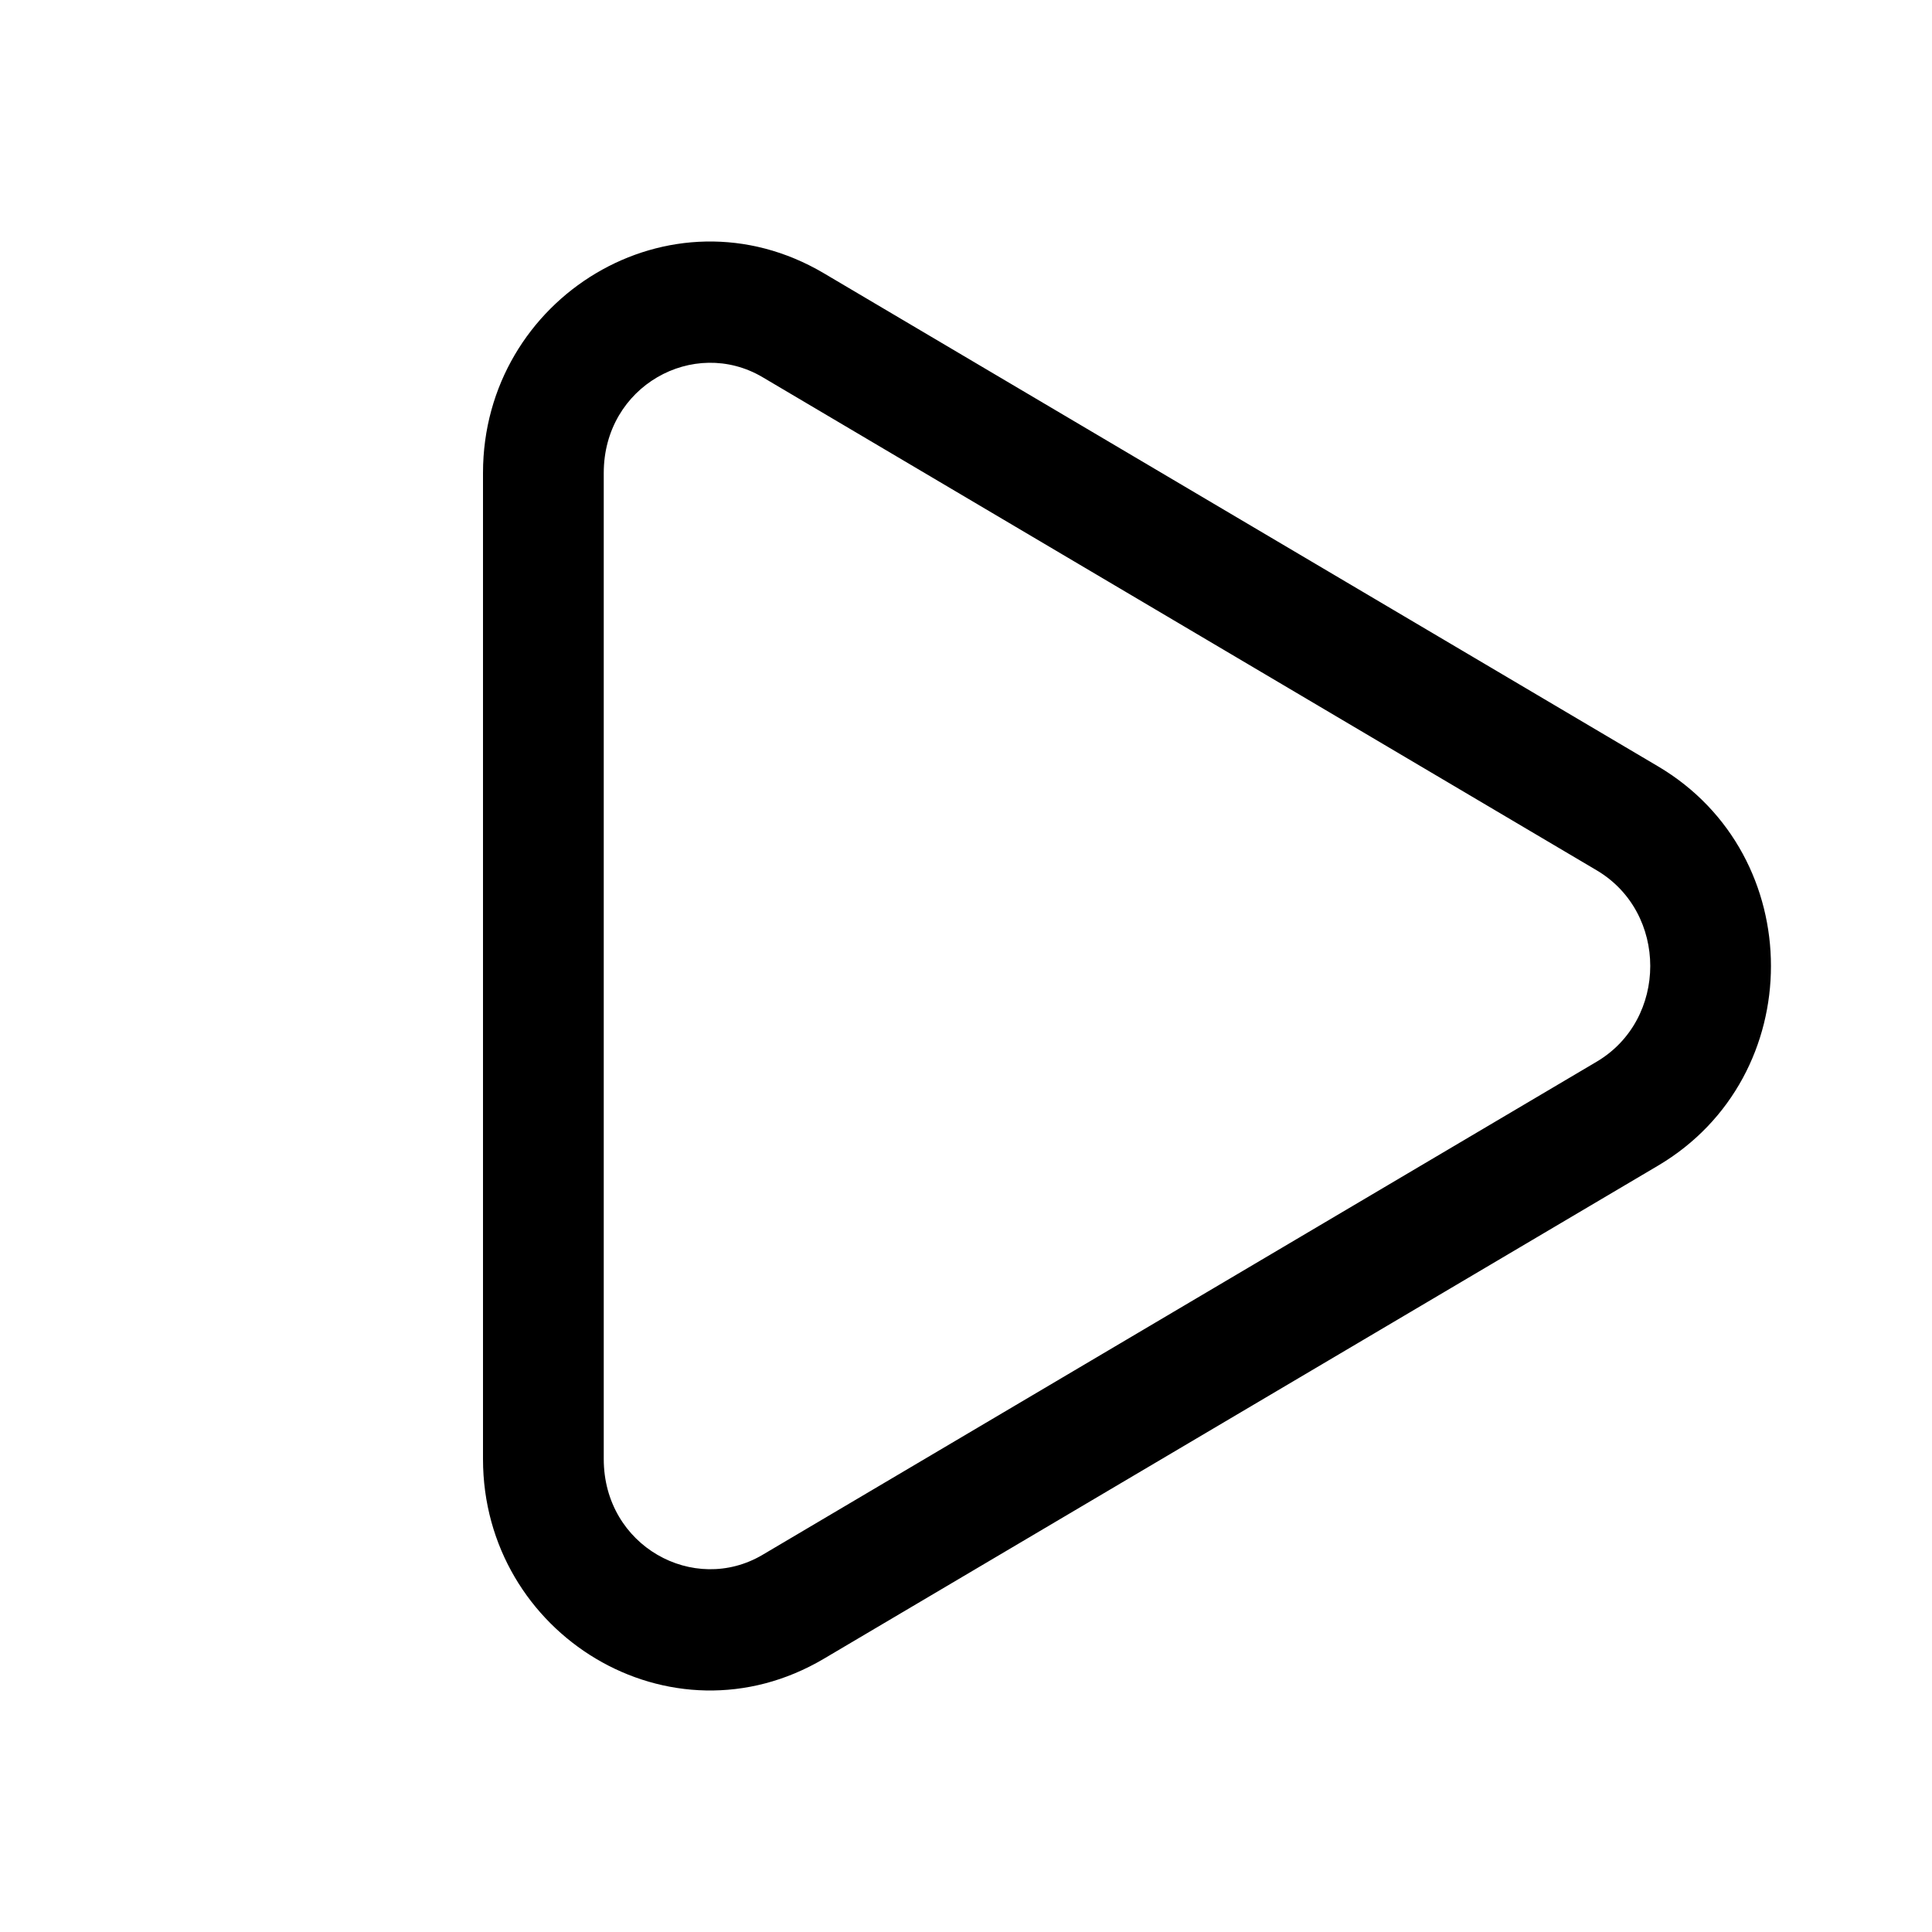
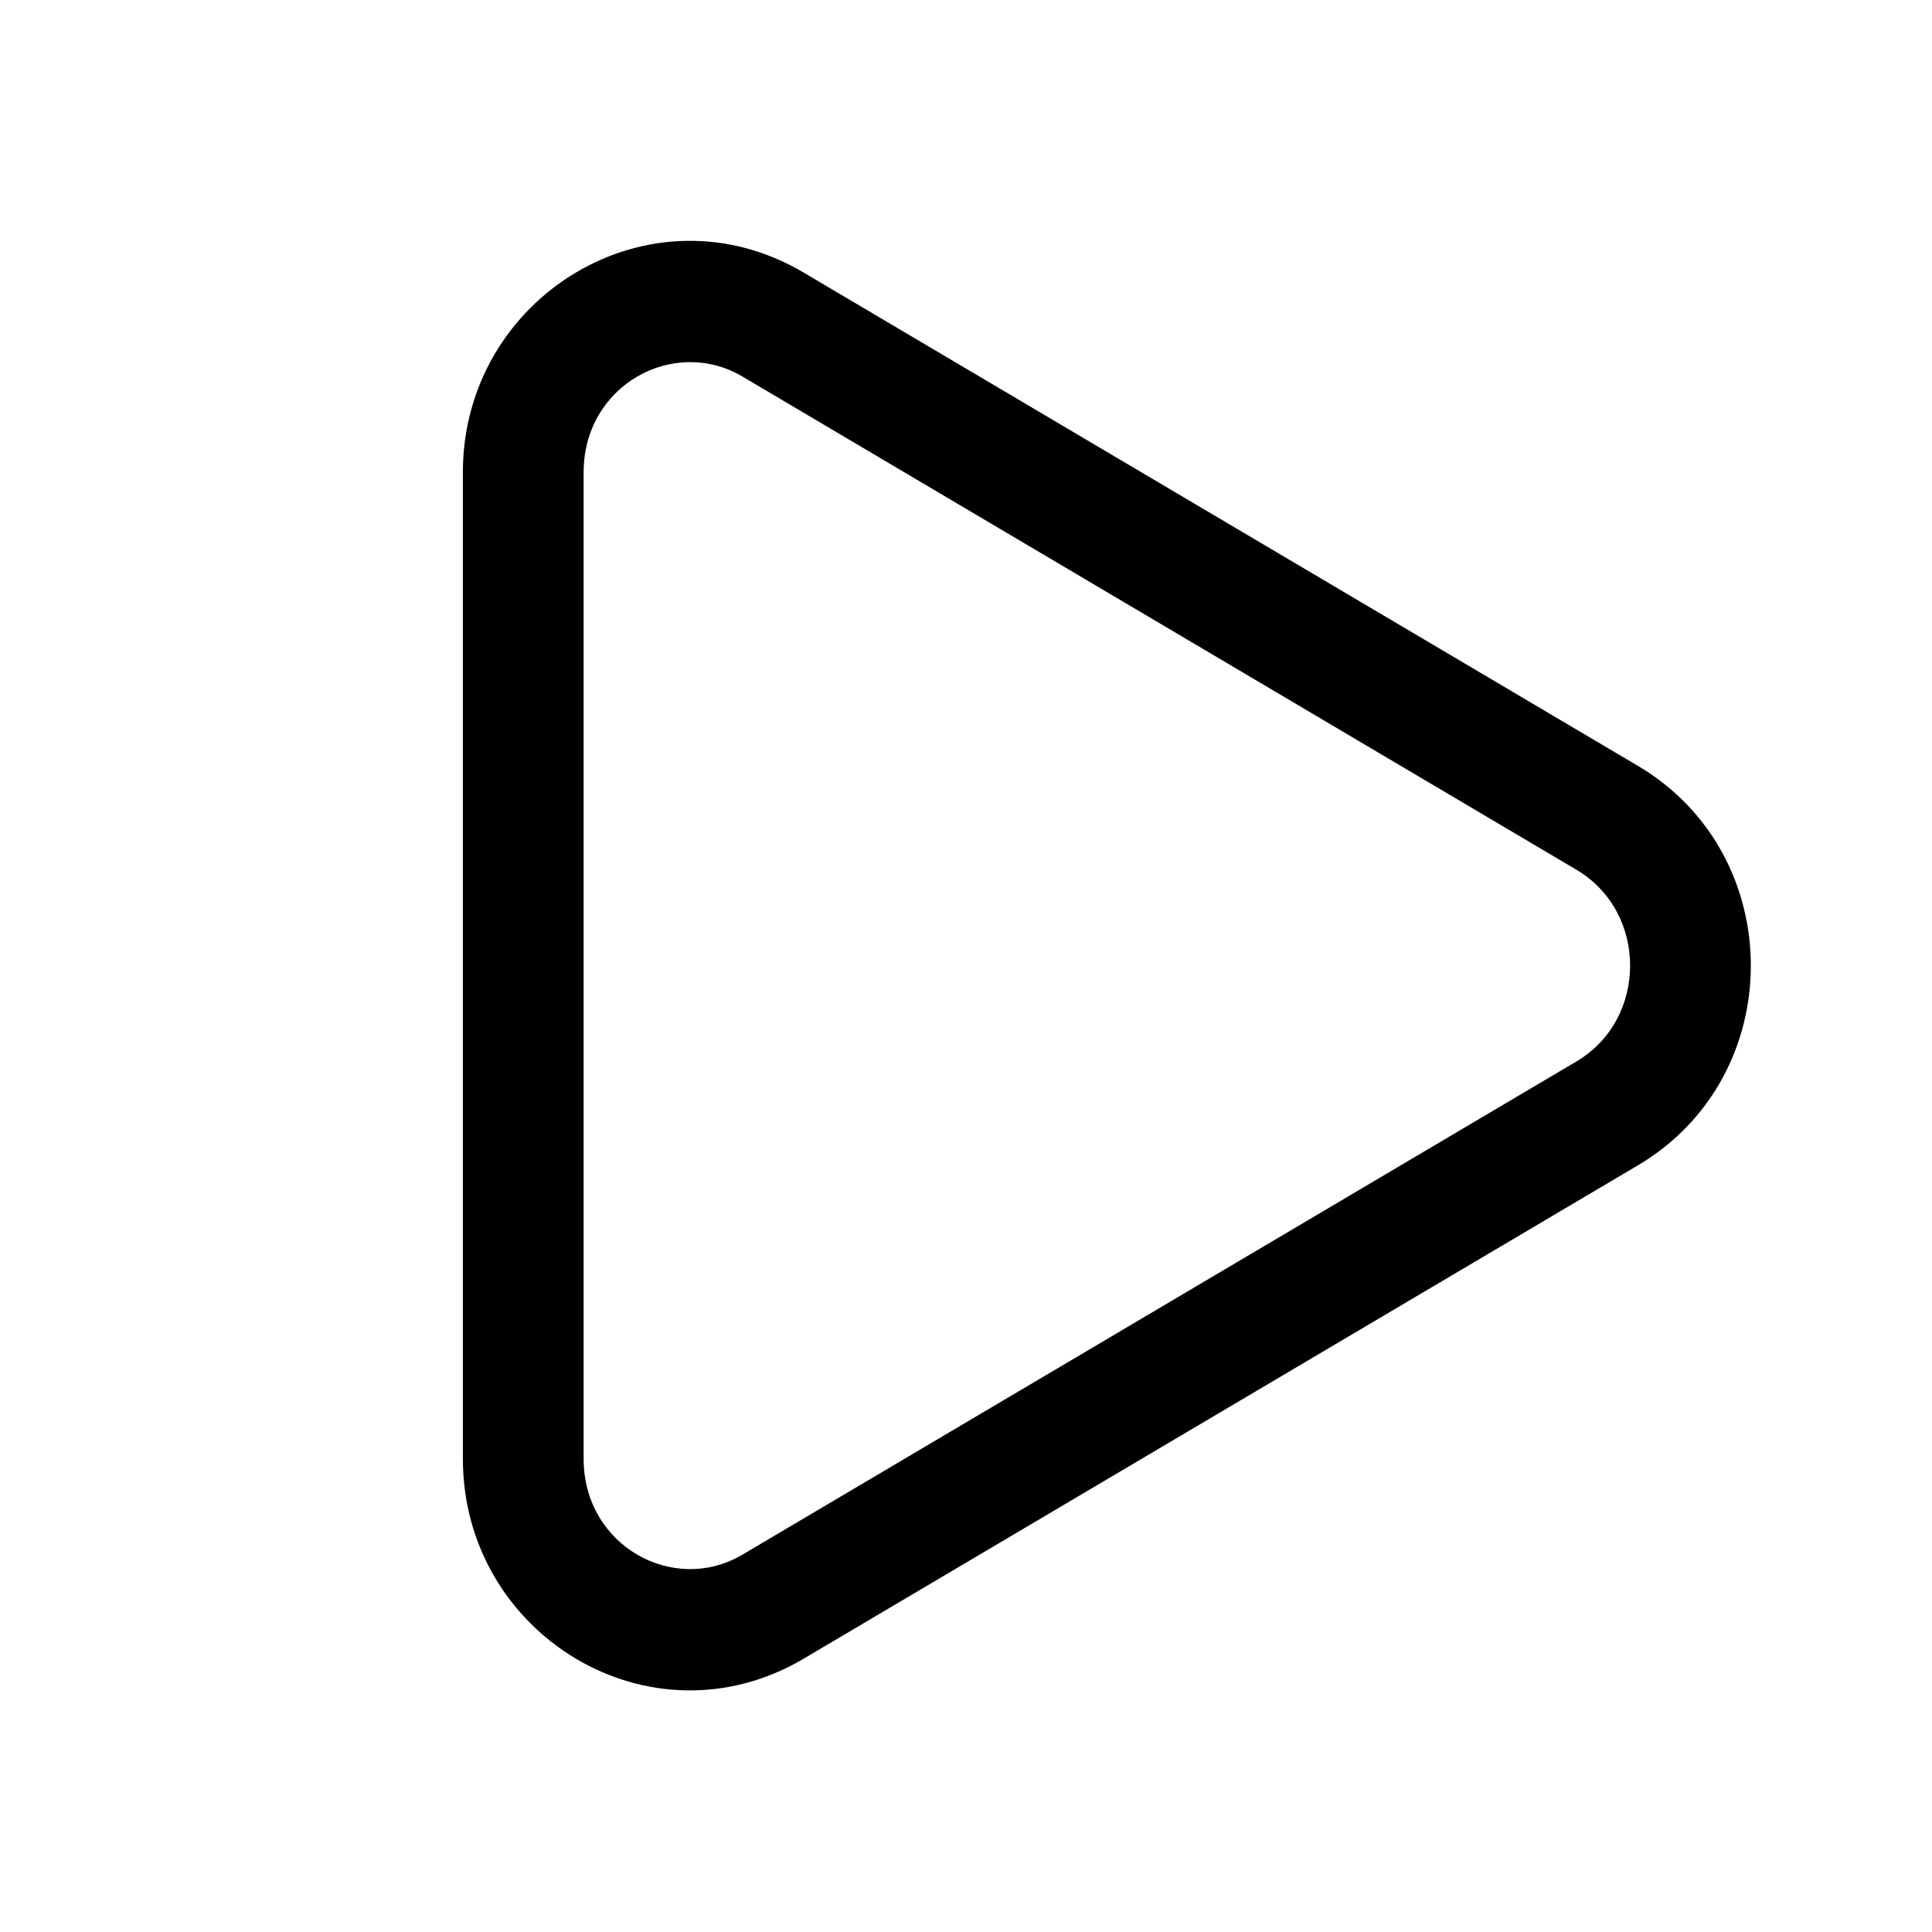
<svg xmlns="http://www.w3.org/2000/svg" width="24" height="24" fill="none" class="persona-icon" viewBox="0 0 24 24">
-   <path fill="currentColor" fill-rule="evenodd" d="M6 5.875c0-2.18 2.329-3.607 4.235-2.48L20.597 9.52c1.87 1.106 1.87 3.854 0 4.96l-10.362 6.125C8.33 21.732 6 20.305 6 18.125zm3.472-1.19c-.853-.503-1.972.108-1.972 1.19v12.25c0 1.082 1.12 1.693 1.972 1.19l10.362-6.126c.888-.525.888-1.853 0-2.378z" clip-rule="evenodd" />
+   <path fill="currentColor" fill-rule="evenodd" d="M5.75 5.867c0-2.18 2.329-3.608 4.235-2.48l10.362 6.127c1.87 1.106 1.87 3.856 0 4.962L9.985 20.604c-1.906 1.127-4.235-.3-4.235-2.481zm3.472-1.19c-.853-.503-1.972.108-1.972 1.19v12.256c0 1.082 1.12 1.694 1.972 1.19l10.362-6.128c.888-.526.888-1.854 0-2.38z" clip-rule="evenodd" />
</svg>
